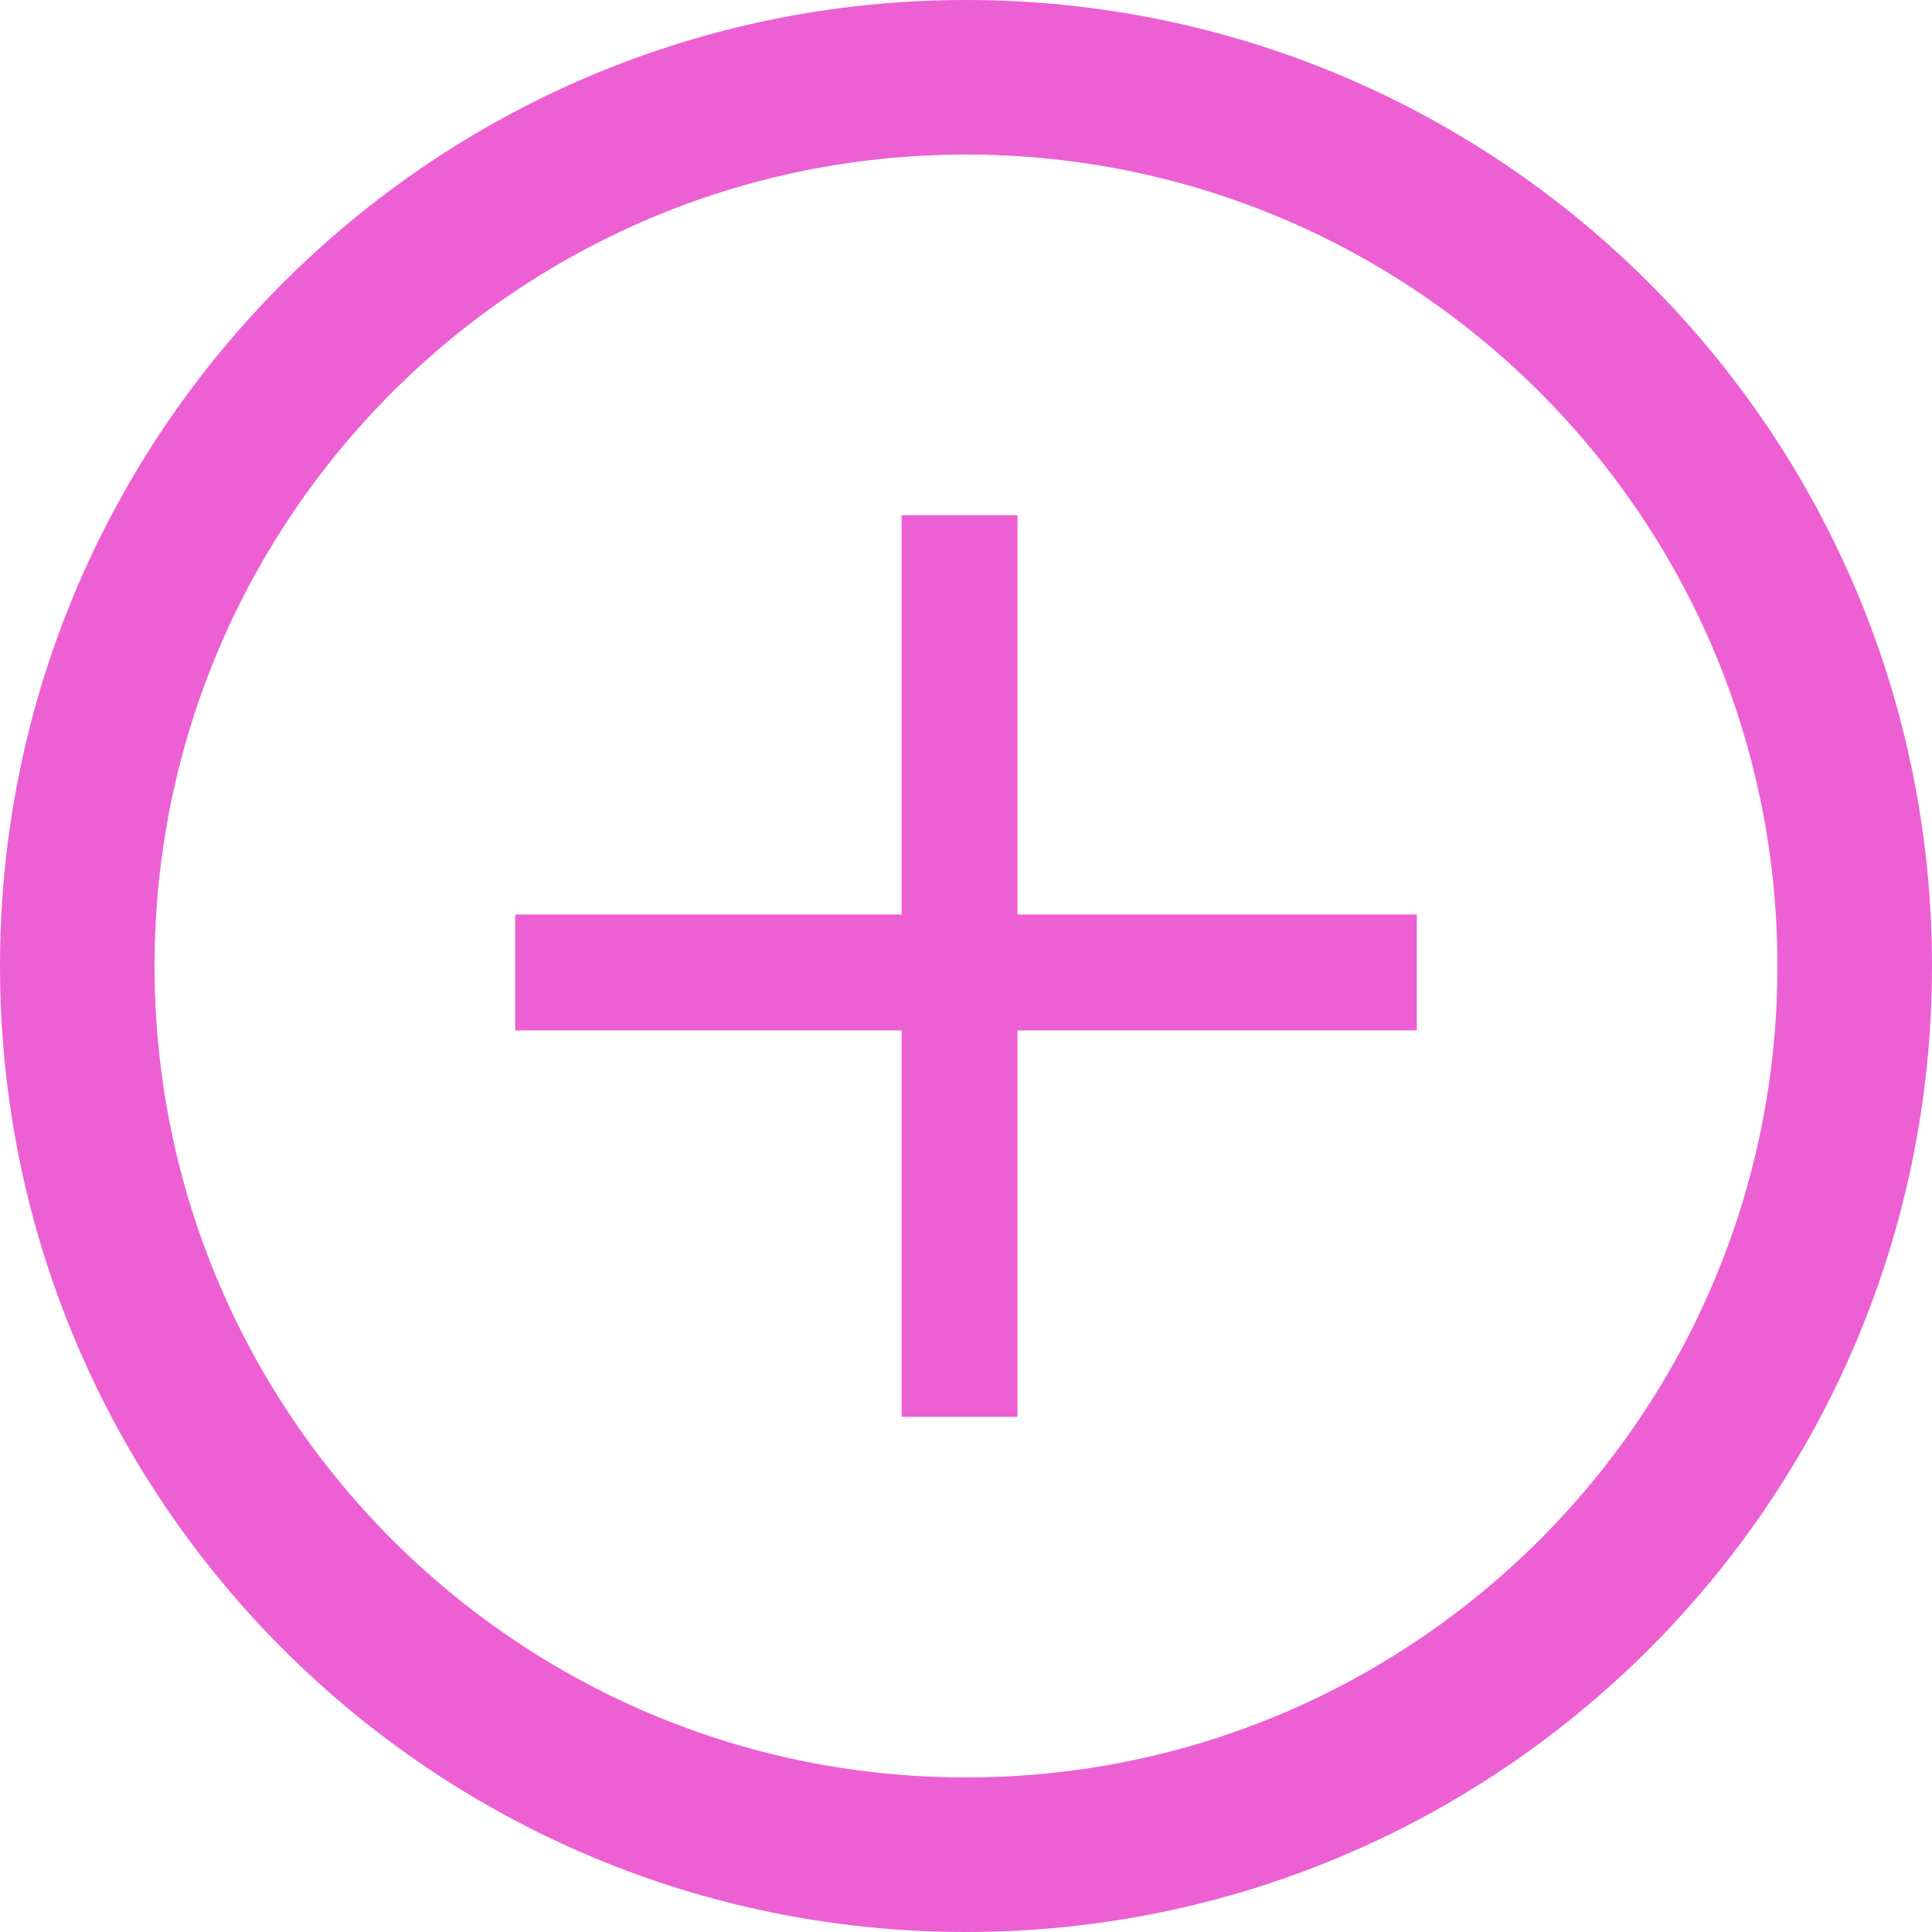
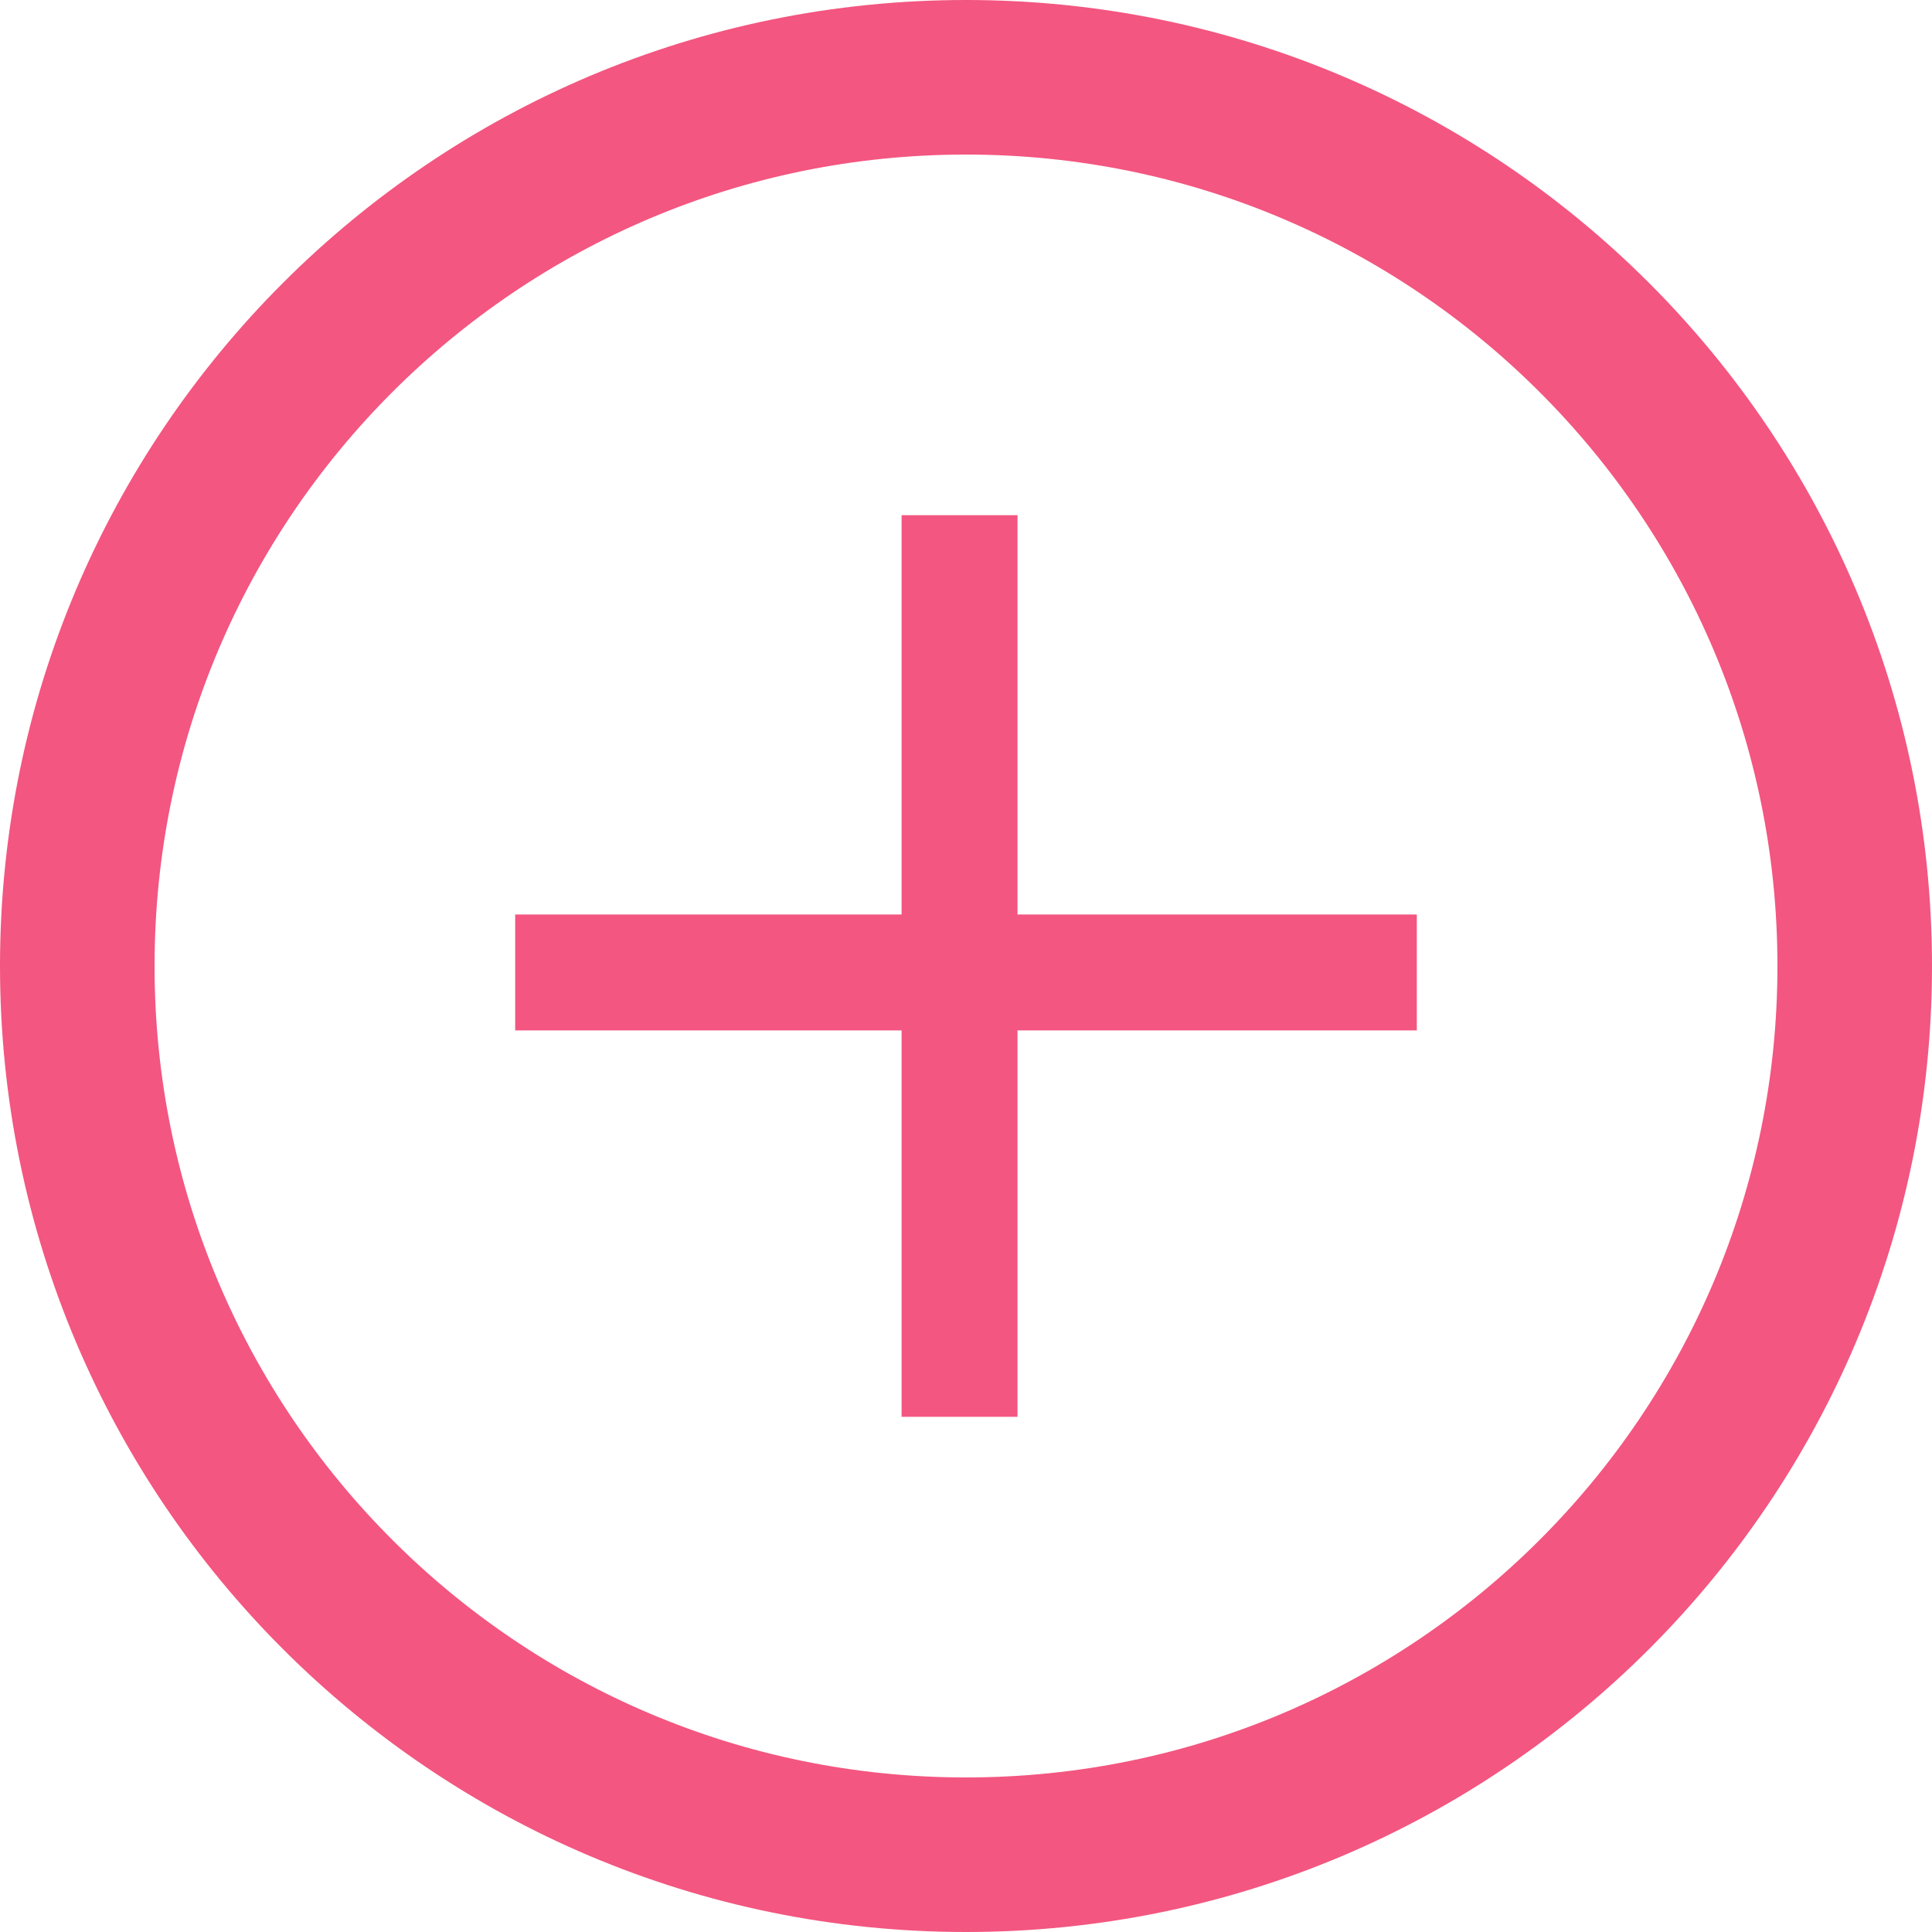
<svg xmlns="http://www.w3.org/2000/svg" width="50" height="50" viewBox="0 0 50 50" fill="none">
-   <rect x="2" y="2" width="46" height="46" rx="23" stroke="#ED60D3" stroke-width="4" />
-   <line x1="24.833" y1="13.333" x2="24.833" y2="36.667" stroke="#ED60D3" stroke-width="3" />
-   <line x1="13.333" y1="25.167" x2="36.667" y2="25.167" stroke="#ED60D3" stroke-width="3" />
+   <rect x="2" y="2" width="46" height="46" rx="23" stroke="#F35680" stroke-width="4" />
+   <line x1="24.833" y1="13.333" x2="24.833" y2="36.667" stroke="#F35680" stroke-width="3" />
+   <line x1="13.333" y1="25.167" x2="36.667" y2="25.167" stroke="#F35680" stroke-width="3" />
</svg>
